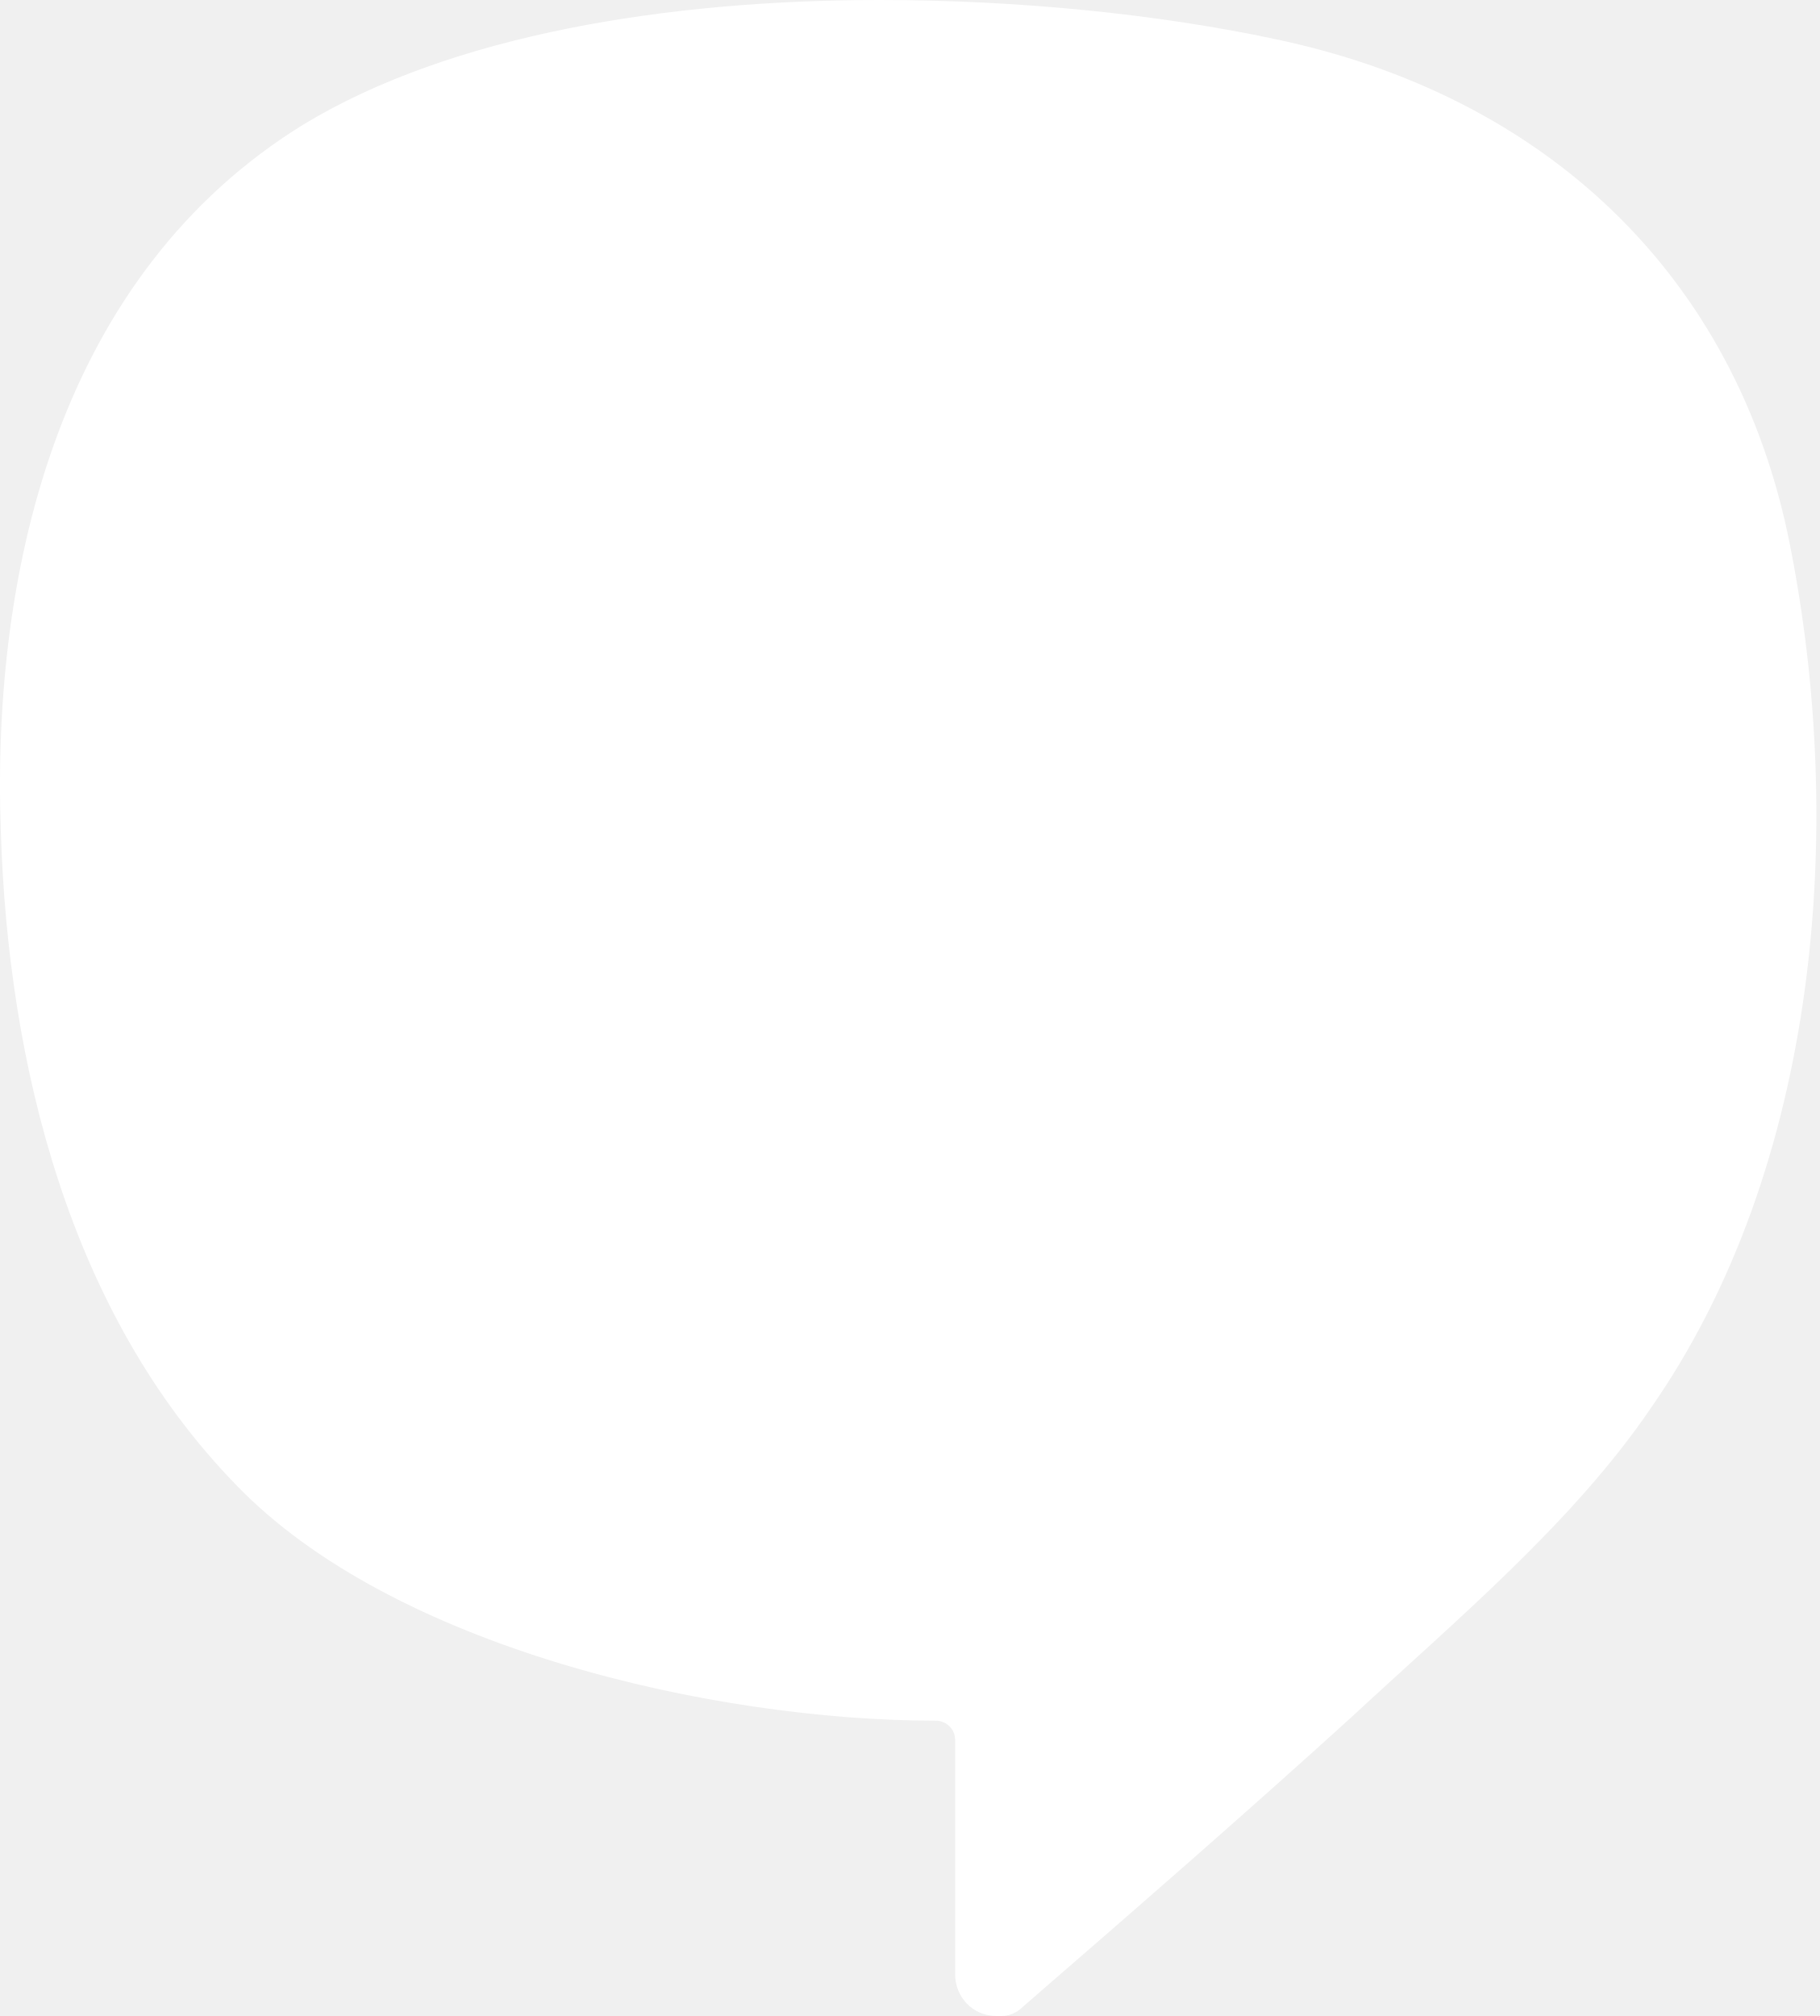
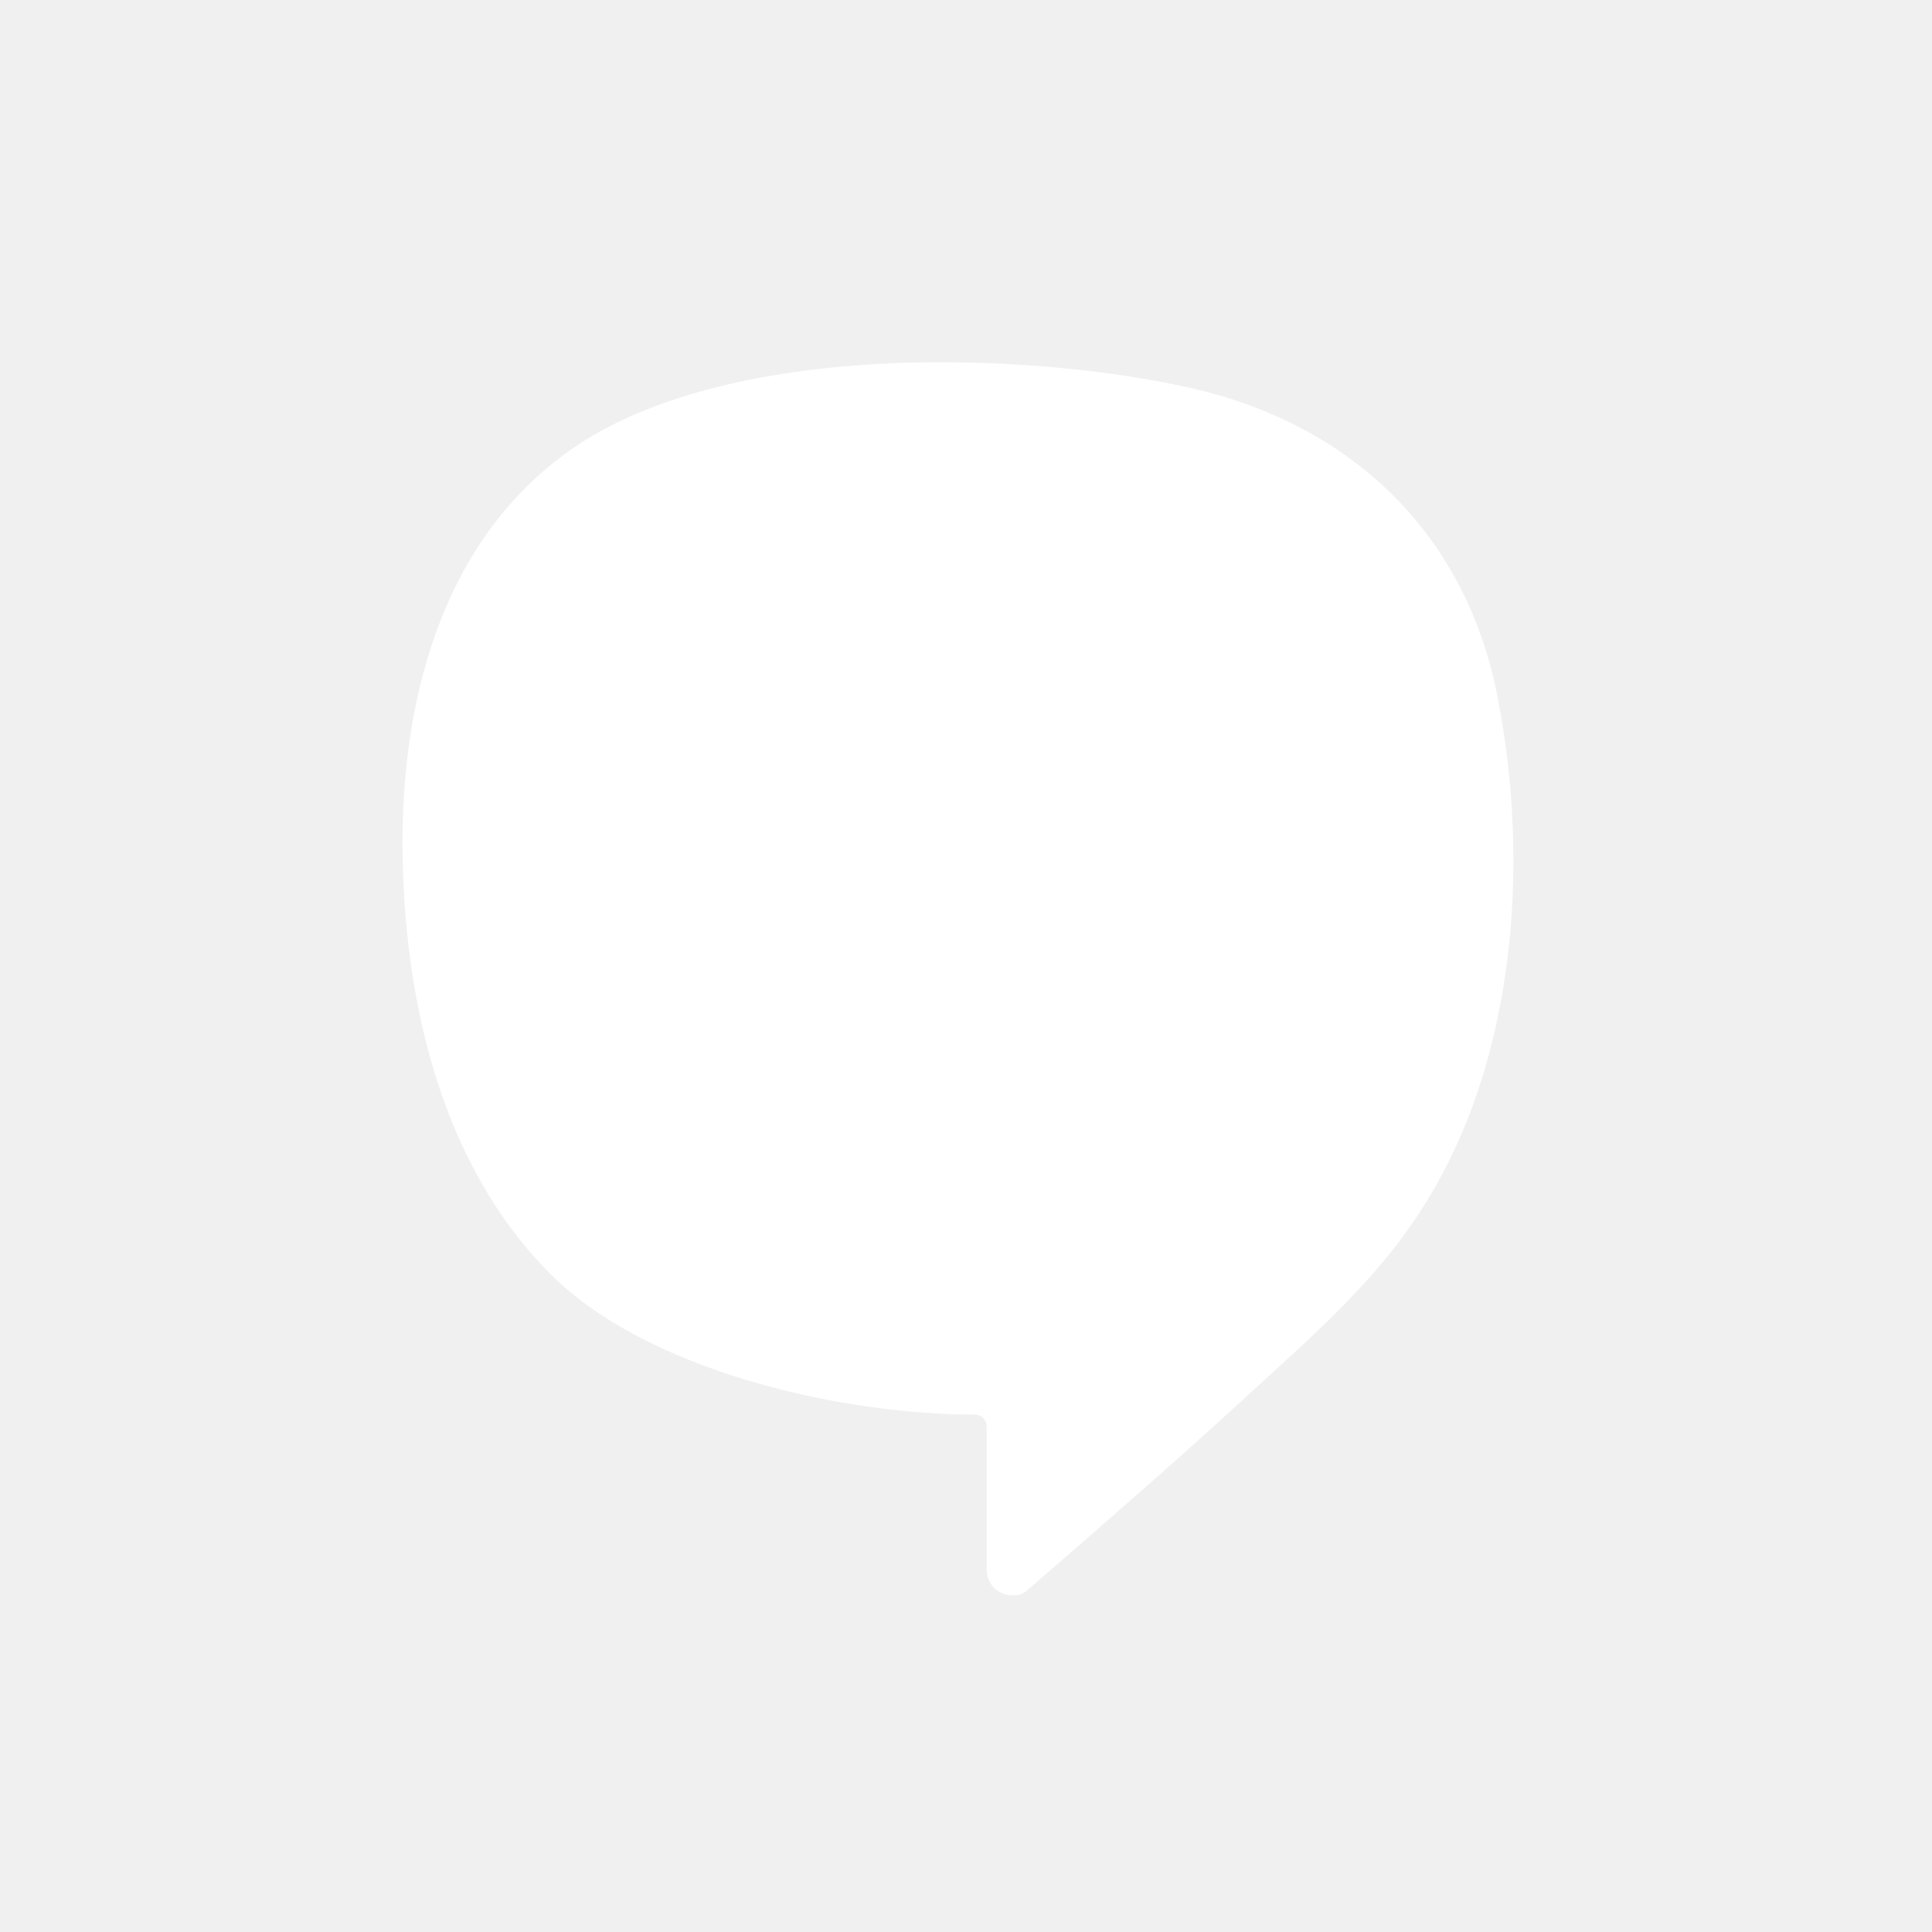
- <svg xmlns="http://www.w3.org/2000/svg" width="74" height="82" viewBox="0 0 74 82" fill="none">
-   <path d="M35.774 0C27.236 0 18.401 1.39 12.345 5.063C2.517 11.119 -0.362 22.932 0.035 33.852C0.333 43.283 2.815 53.409 9.566 60.358C15.919 67.01 29.023 69.988 38.057 69.988C38.454 69.988 38.851 70.286 38.851 70.782V80.312C38.851 81.206 39.546 82 40.539 82C40.638 82 40.638 82 40.737 82C41.135 82 41.432 81.802 41.631 81.603C46.098 77.731 50.665 73.76 55.033 69.789C59.202 65.918 63.968 61.947 67.144 57.281C73.994 47.453 75.086 33.654 72.803 22.138C70.619 11.119 62.776 3.872 51.856 1.588C47.19 0.596 41.532 0 35.774 0Z" fill="white" />
+ <svg xmlns="http://www.w3.org/2000/svg" width="48" height="48" viewBox="0 0 48 48" fill="none">
+   <path d="M23.364 9C20.174 9 16.874 9.519 14.612 10.891C10.94 13.153 9.865 17.567 10.013 21.646C10.124 25.169 11.052 28.952 13.573 31.548C15.947 34.032 20.842 35.145 24.217 35.145C24.365 35.145 24.514 35.256 24.514 35.442V39.002C24.514 39.336 24.773 39.632 25.144 39.632C25.181 39.632 25.181 39.632 25.218 39.632C25.366 39.632 25.478 39.558 25.552 39.484C27.221 38.038 28.927 36.554 30.558 35.071C32.116 33.625 33.896 32.141 35.083 30.398C37.642 26.727 38.05 21.572 37.197 17.27C36.381 13.153 33.451 10.446 29.372 9.593C27.629 9.223 25.515 9 23.364 9Z" fill="white" />
</svg>
